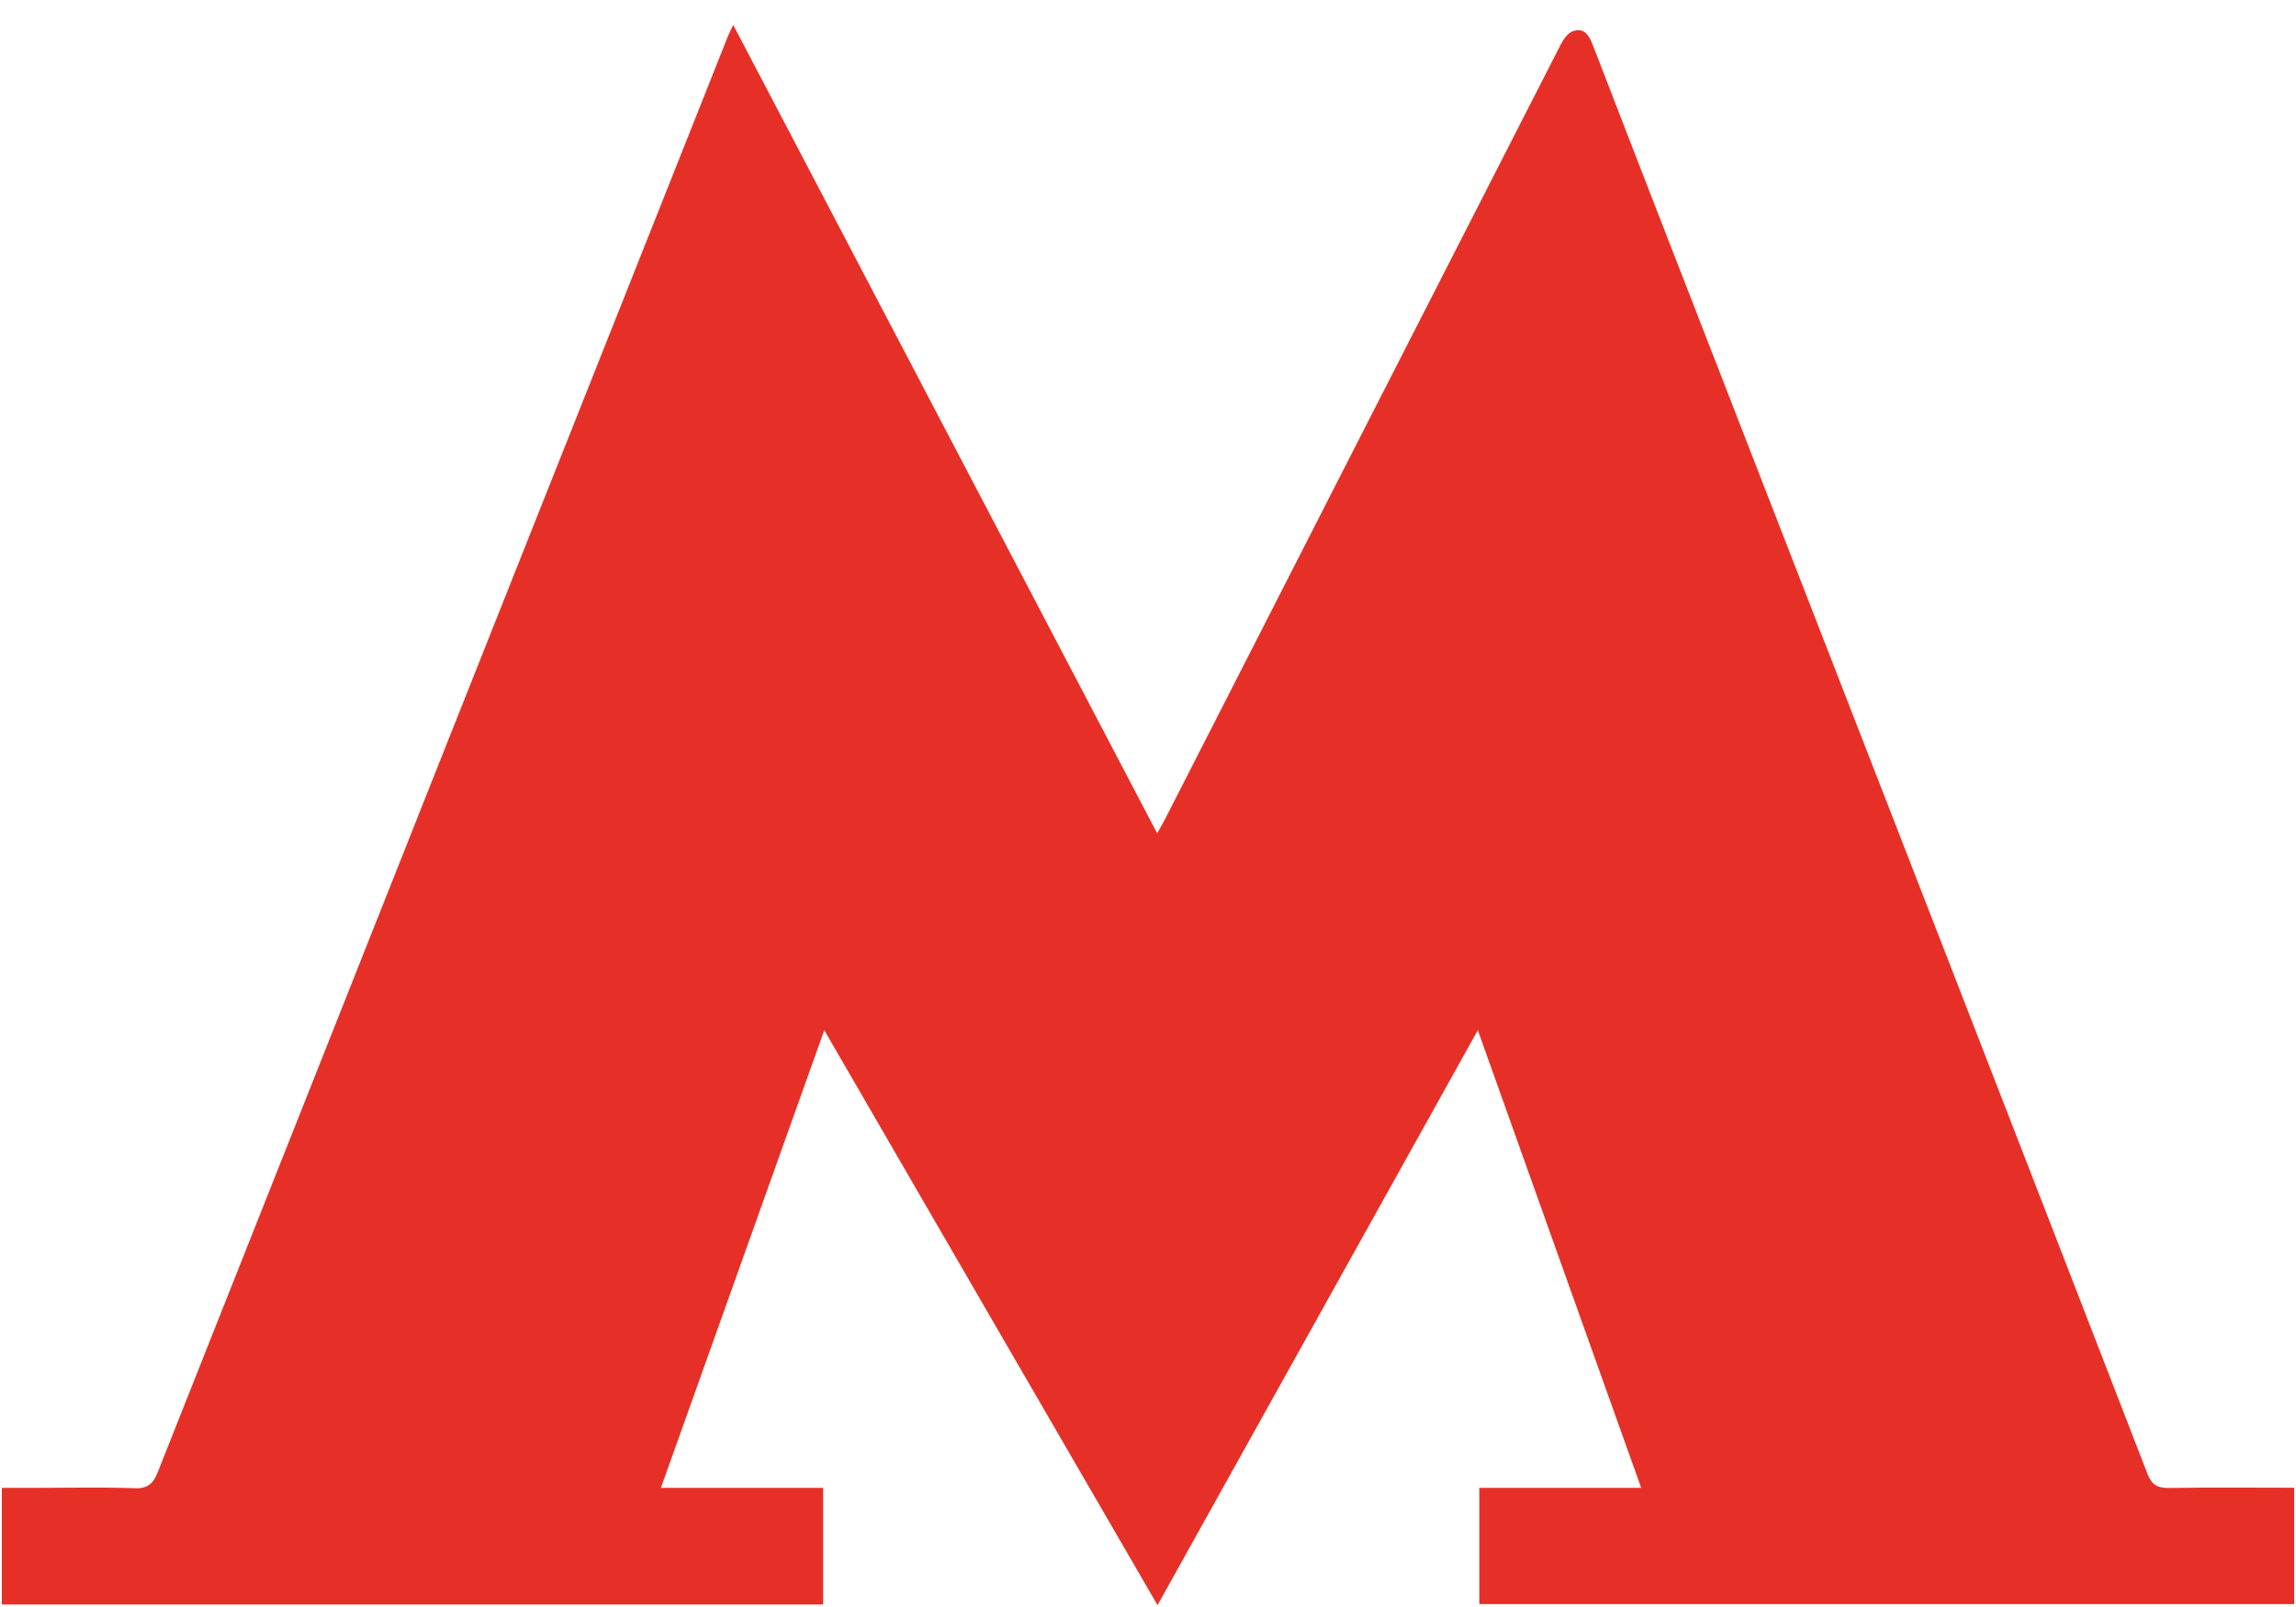
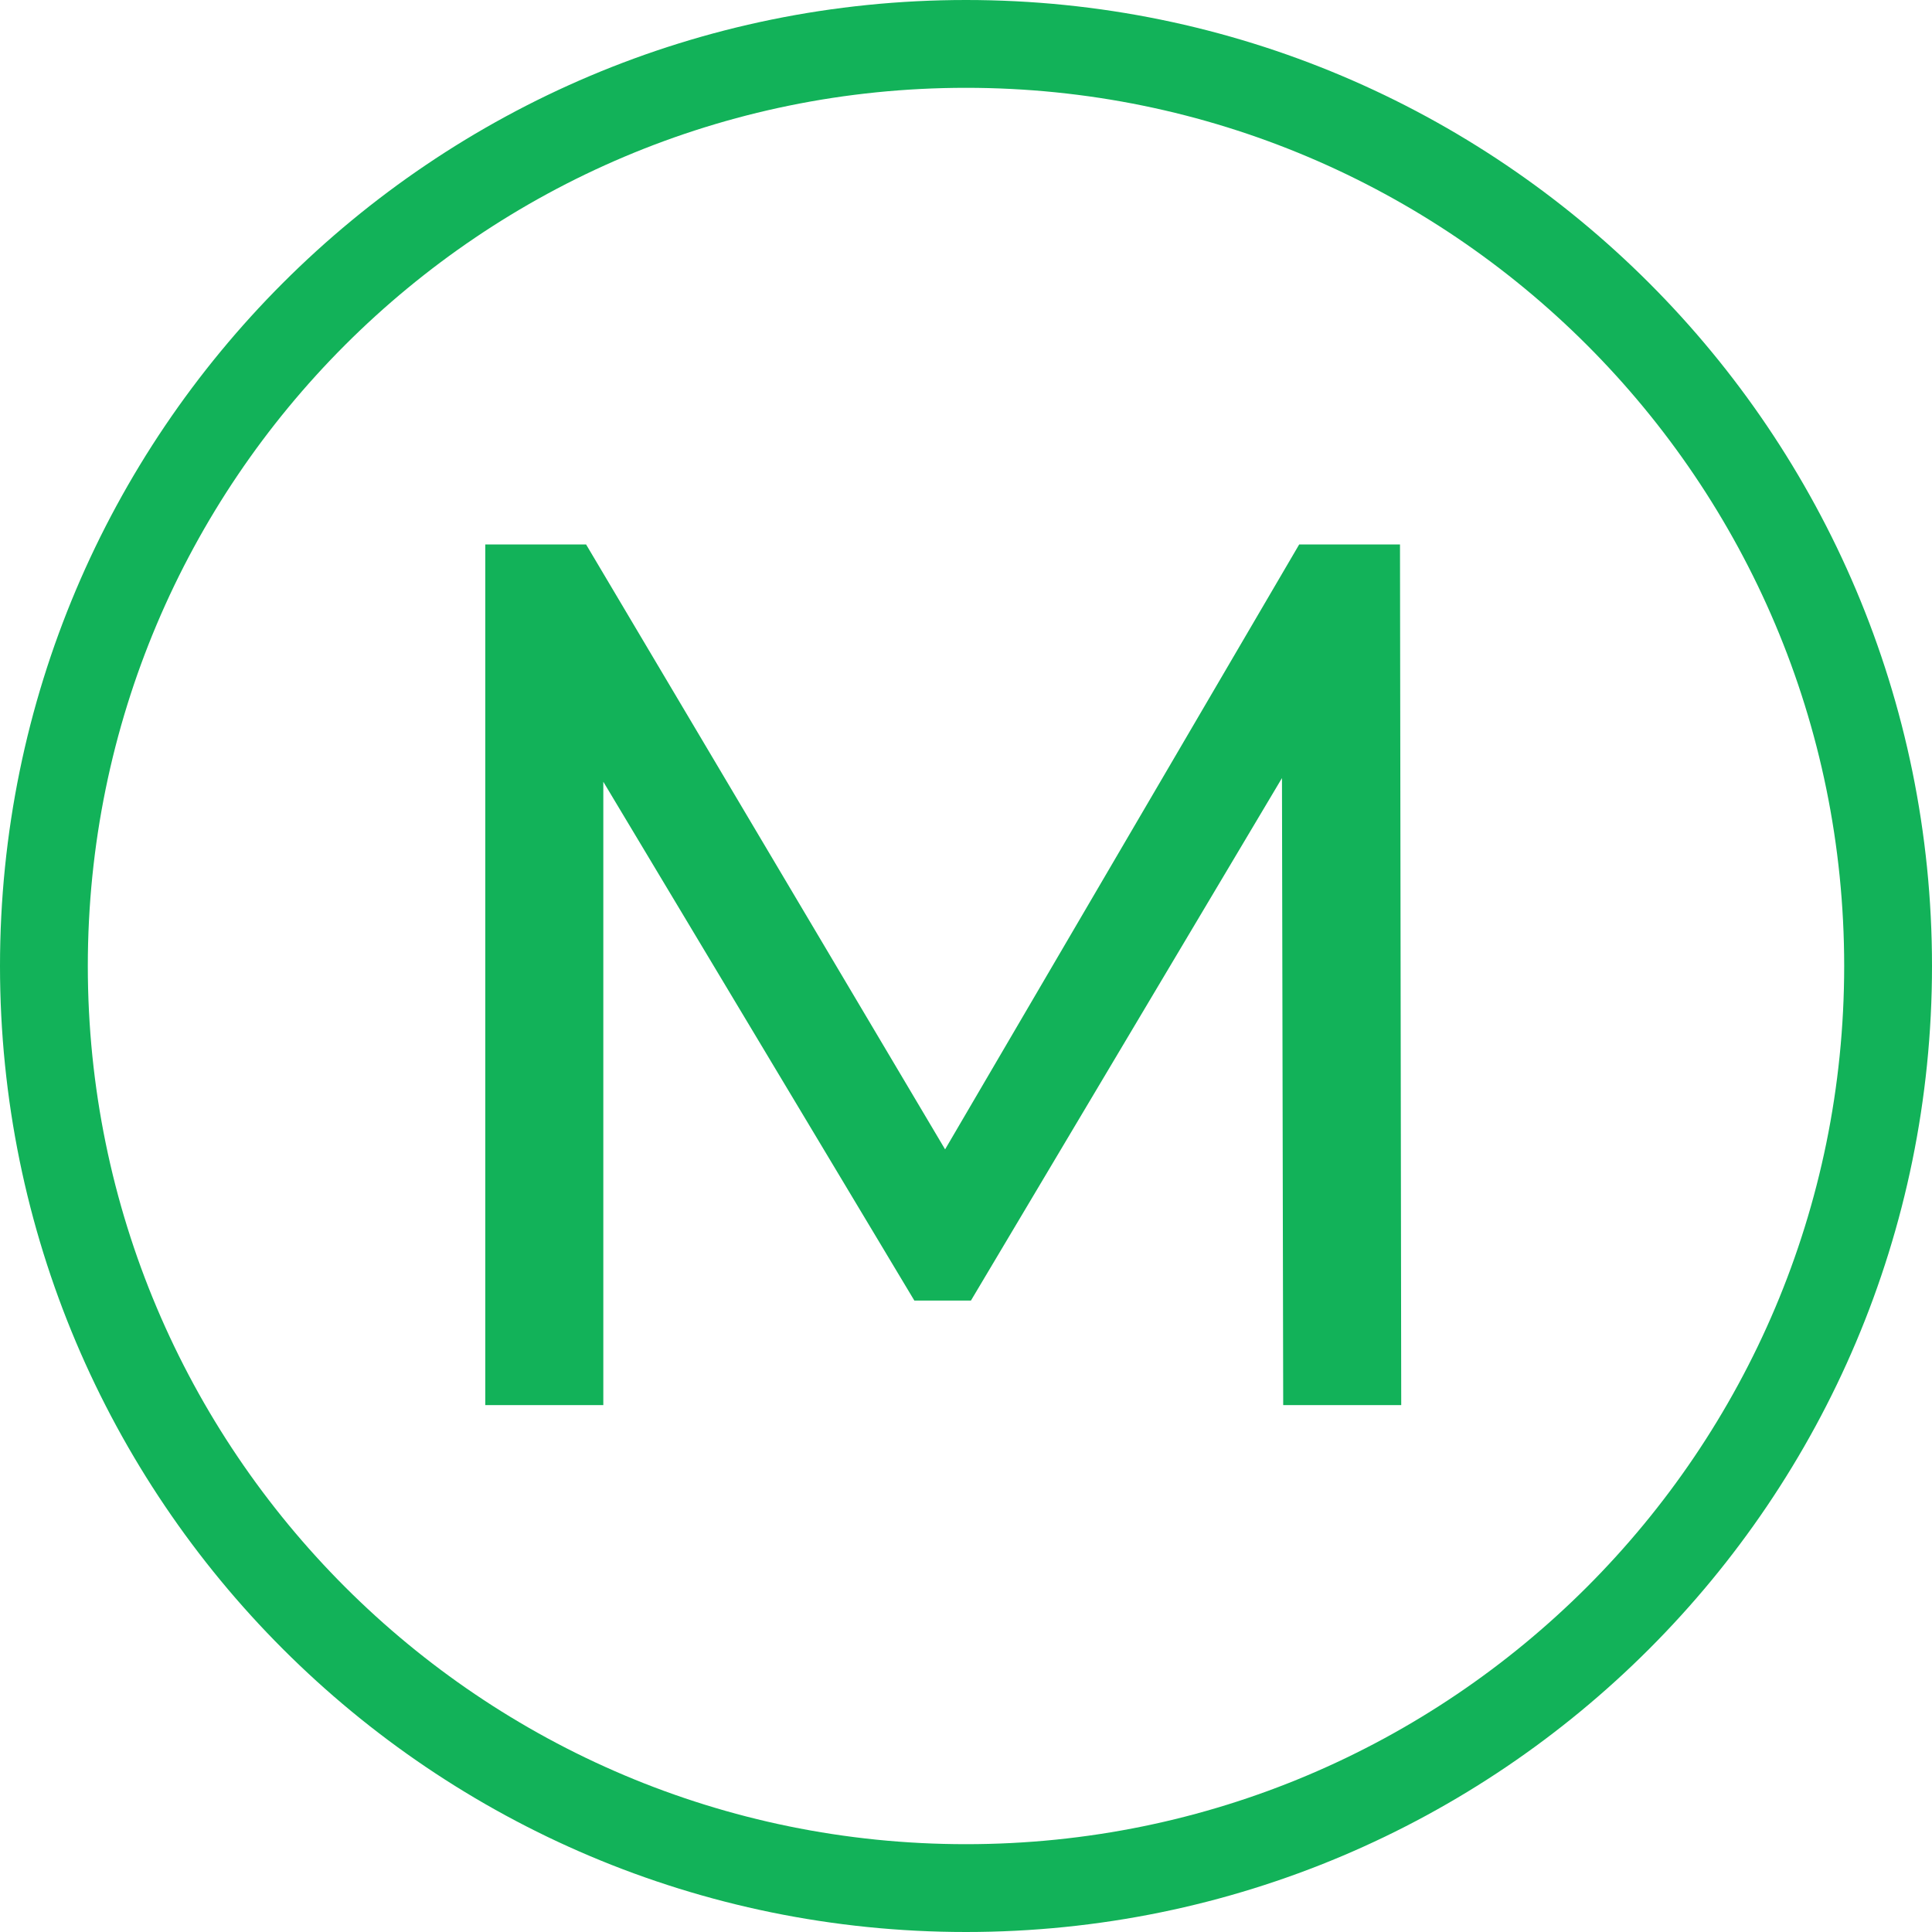
- <svg xmlns="http://www.w3.org/2000/svg" width="20" height="14" fill="none">
-   <path d="M19.984 12.962v1.013h-7.098v-1.013h1.41c-.475-1.332-.945-2.644-1.423-3.987l-2.79 5.009c-.97-1.671-1.928-3.326-2.903-5.009l-1.423 3.987H7.17v1.016H.016v-1.016h.308c.282 0 .565-.007.847.003.117.005.164-.04.204-.142A13242.122 13242.122 0 016.343.31c.01-.024.023-.048.044-.093L10.08 7.26c.036-.066.066-.116.091-.168 1.14-2.232 2.279-4.466 3.42-6.696.024-.048.063-.107.108-.123.093-.035.138.024.174.115.46 1.193.924 2.382 1.386 3.573 1.15 2.958 2.3 5.916 3.446 8.876.037.096.085.127.187.126.36-.006.72-.002 1.092-.002z" fill="#E63027" />
+ <svg xmlns="http://www.w3.org/2000/svg" width="22" height="22" fill="none">
+   <circle cx="11" cy="11" r="10.5" stroke="#12B259" />
+   <path d="M14.612 16l-.014-7.14-3.542 5.95h-.644L6.87 8.902V16H5.526V6.2h1.148l4.088 6.888L14.794 6.2h1.148l.014 9.8h-1.344z" fill="#12B259" />
</svg>
